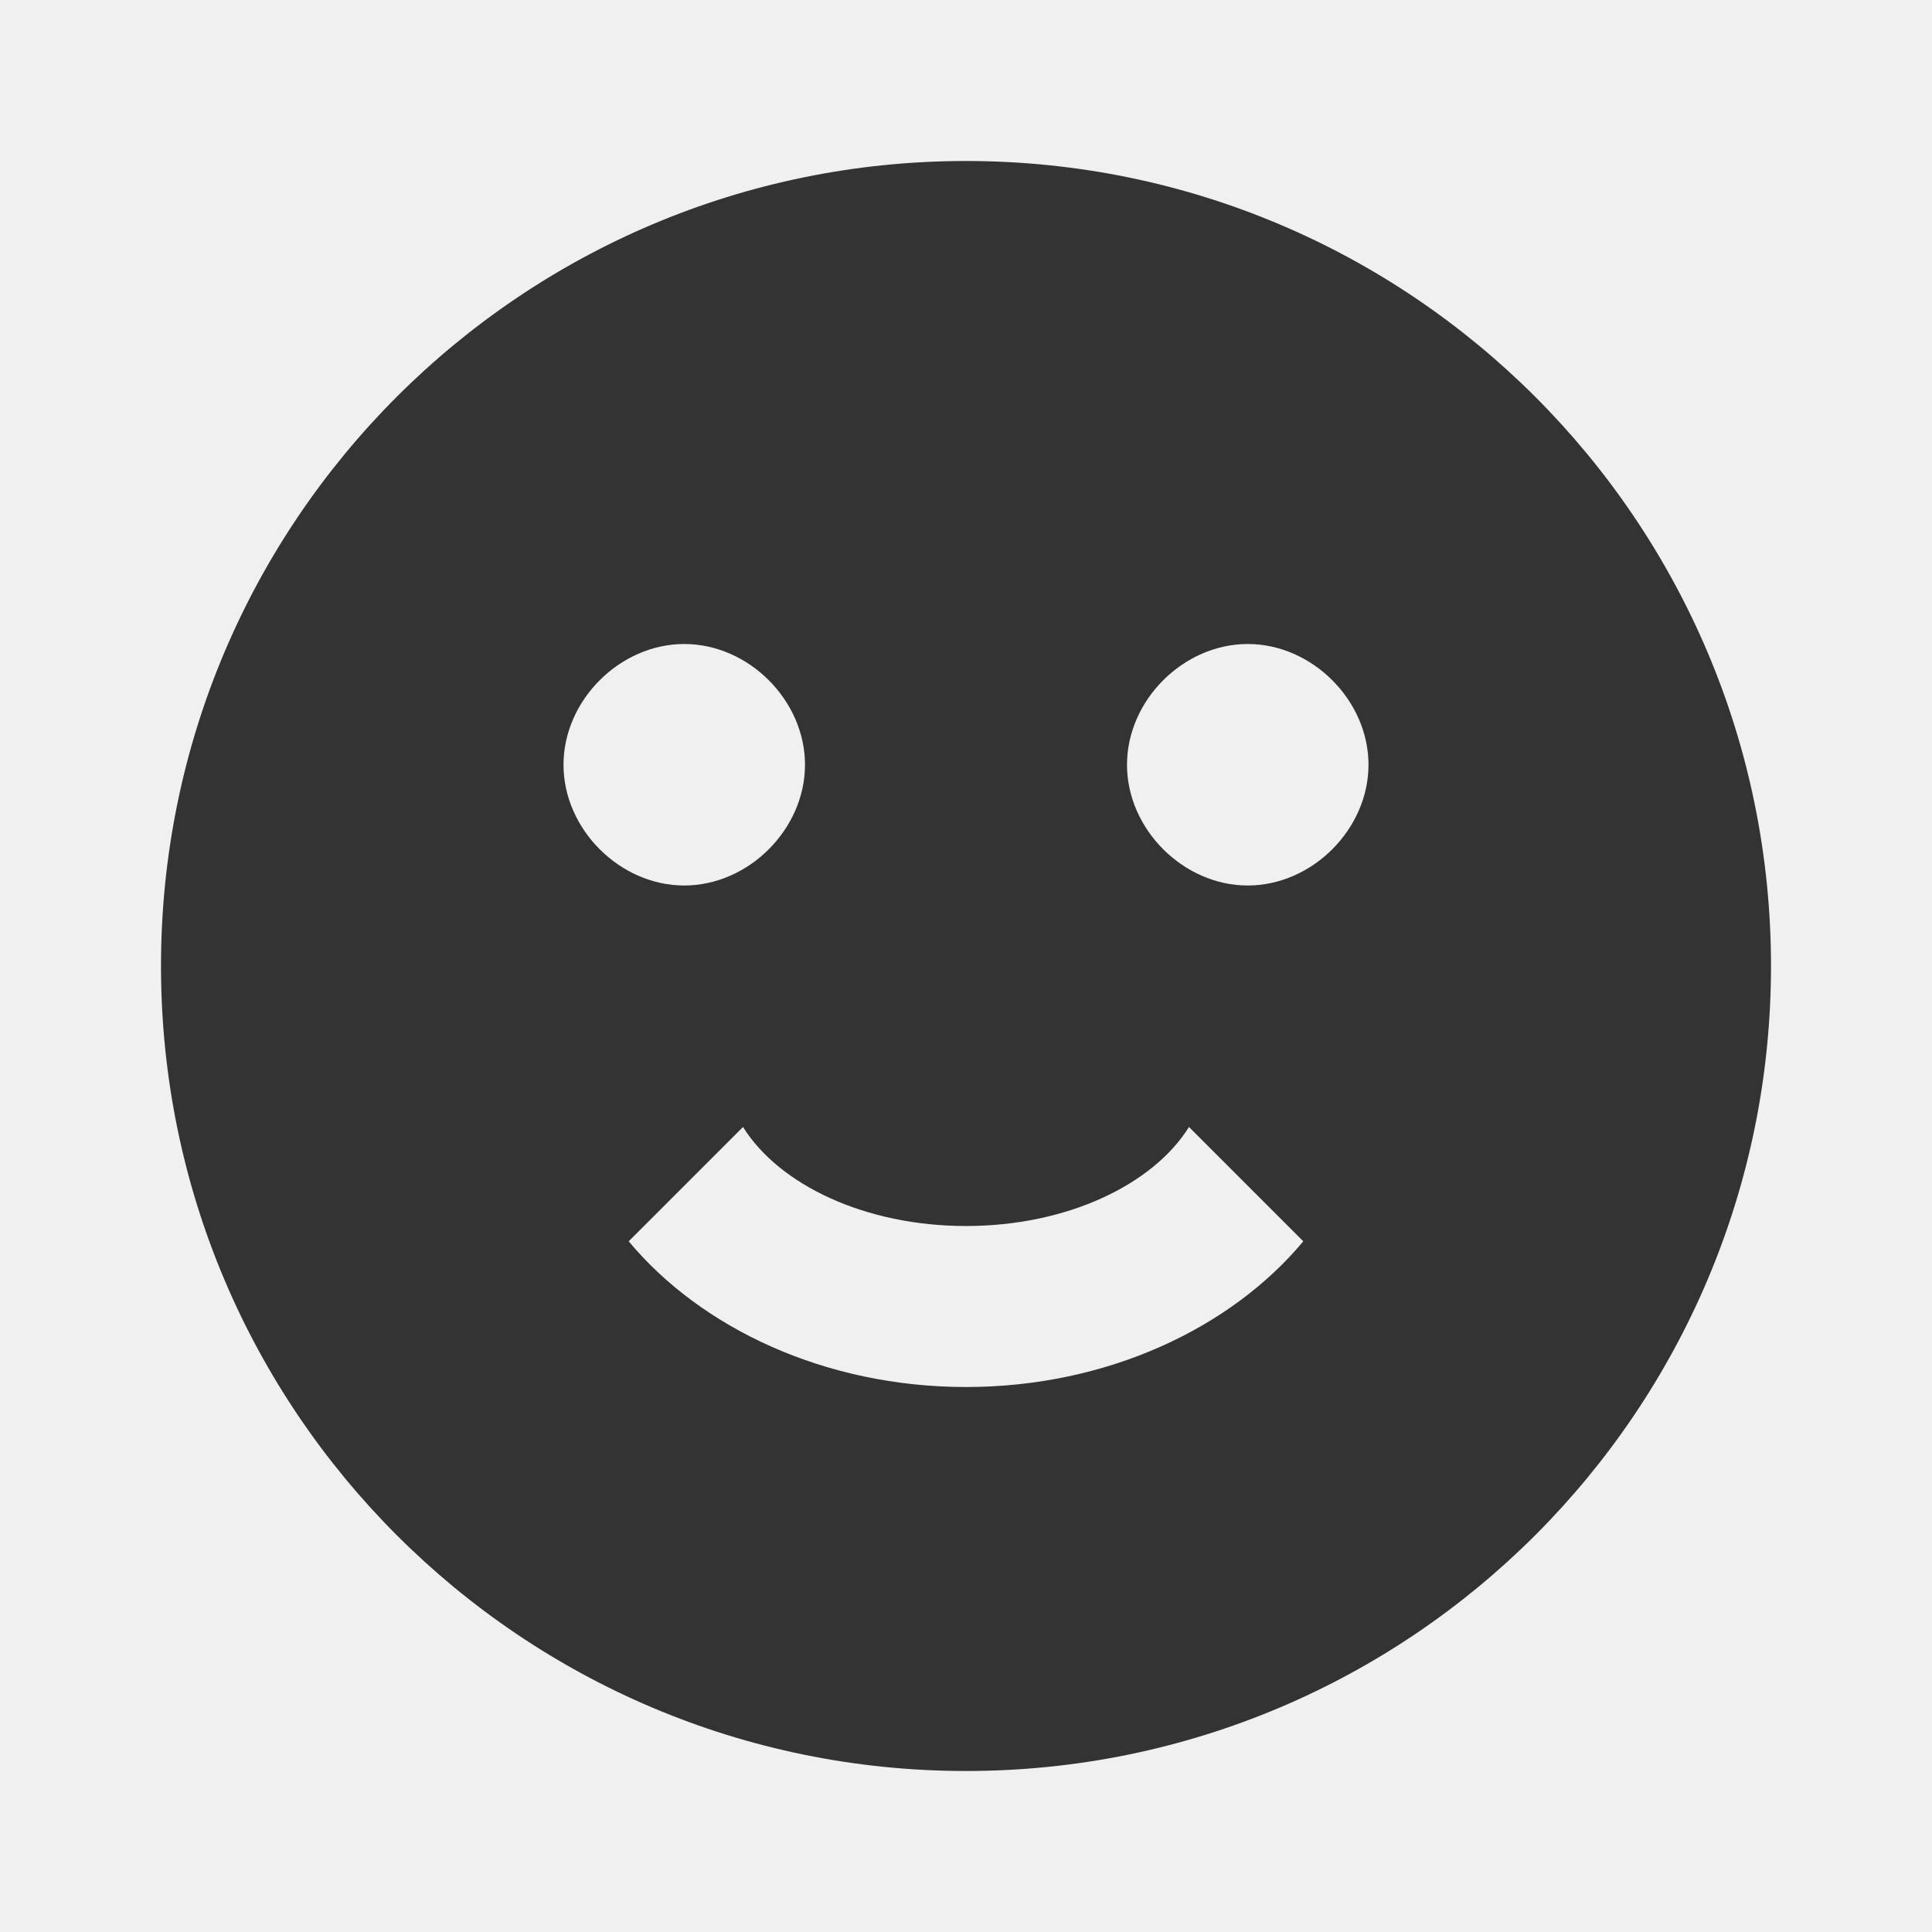
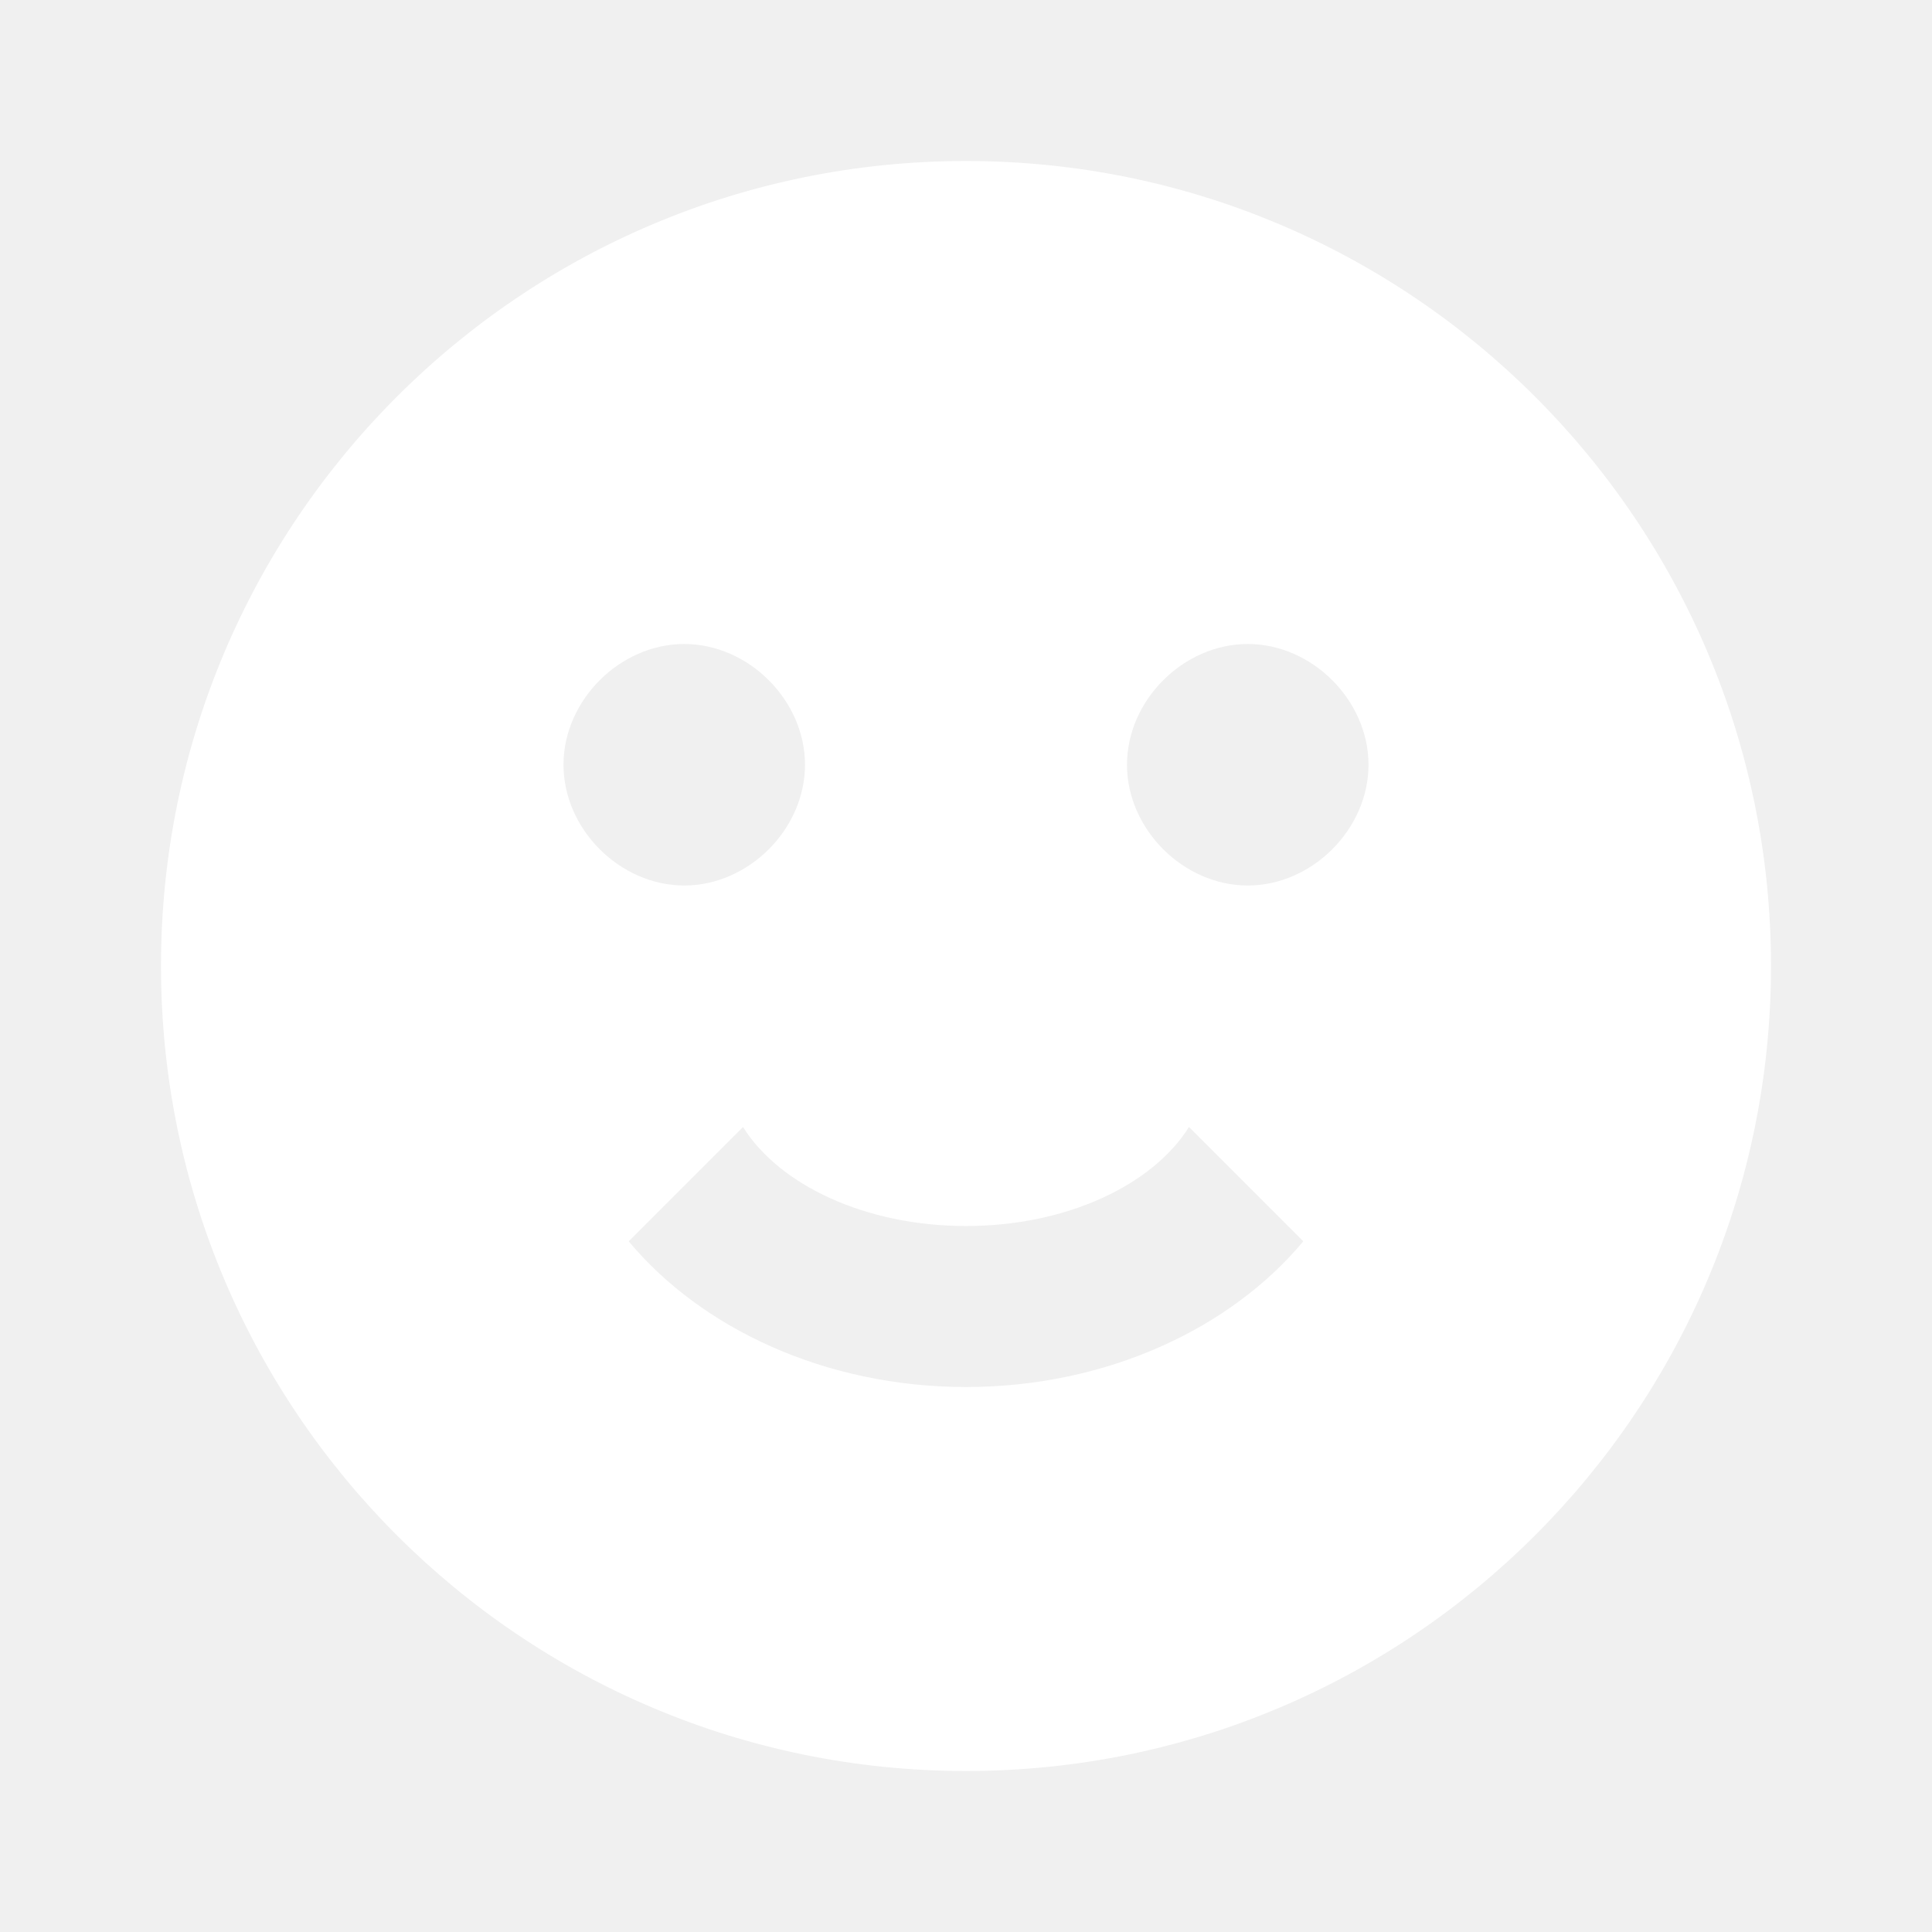
<svg xmlns="http://www.w3.org/2000/svg" width="1em" height="1em" viewBox="0 0 24 24">
-   <path fill="#333" d="M12 2A10 10 0 0 0 2 12a10 10 0 0 0 10 10a10 10 0 0 0 10-10A10 10 0 0 0 12 2M7 9.5C7 8.7 7.7 8 8.5 8s1.5.7 1.5 1.5S9.3 11 8.5 11S7 10.3 7 9.5m5 7.73c-1.75 0-3.29-.73-4.19-1.81L9.23 14c.45.72 1.52 1.23 2.77 1.23s2.32-.51 2.77-1.23l1.42 1.42c-.9 1.08-2.44 1.81-4.19 1.81M15.5 11c-.8 0-1.5-.7-1.5-1.5S14.7 8 15.5 8s1.5.7 1.5 1.5s-.7 1.5-1.5 1.5" />
+   <path fill="#fff" d="M12 2A10 10 0 0 0 2 12a10 10 0 0 0 10 10a10 10 0 0 0 10-10A10 10 0 0 0 12 2M7 9.5C7 8.7 7.7 8 8.5 8s1.5.7 1.5 1.5S9.3 11 8.5 11S7 10.3 7 9.5m5 7.73c-1.75 0-3.29-.73-4.19-1.81L9.23 14c.45.72 1.52 1.23 2.77 1.23s2.32-.51 2.77-1.23l1.42 1.42c-.9 1.08-2.44 1.81-4.19 1.81M15.5 11c-.8 0-1.5-.7-1.5-1.5S14.7 8 15.5 8s1.5.7 1.5 1.5s-.7 1.5-1.5 1.5" />
</svg>
